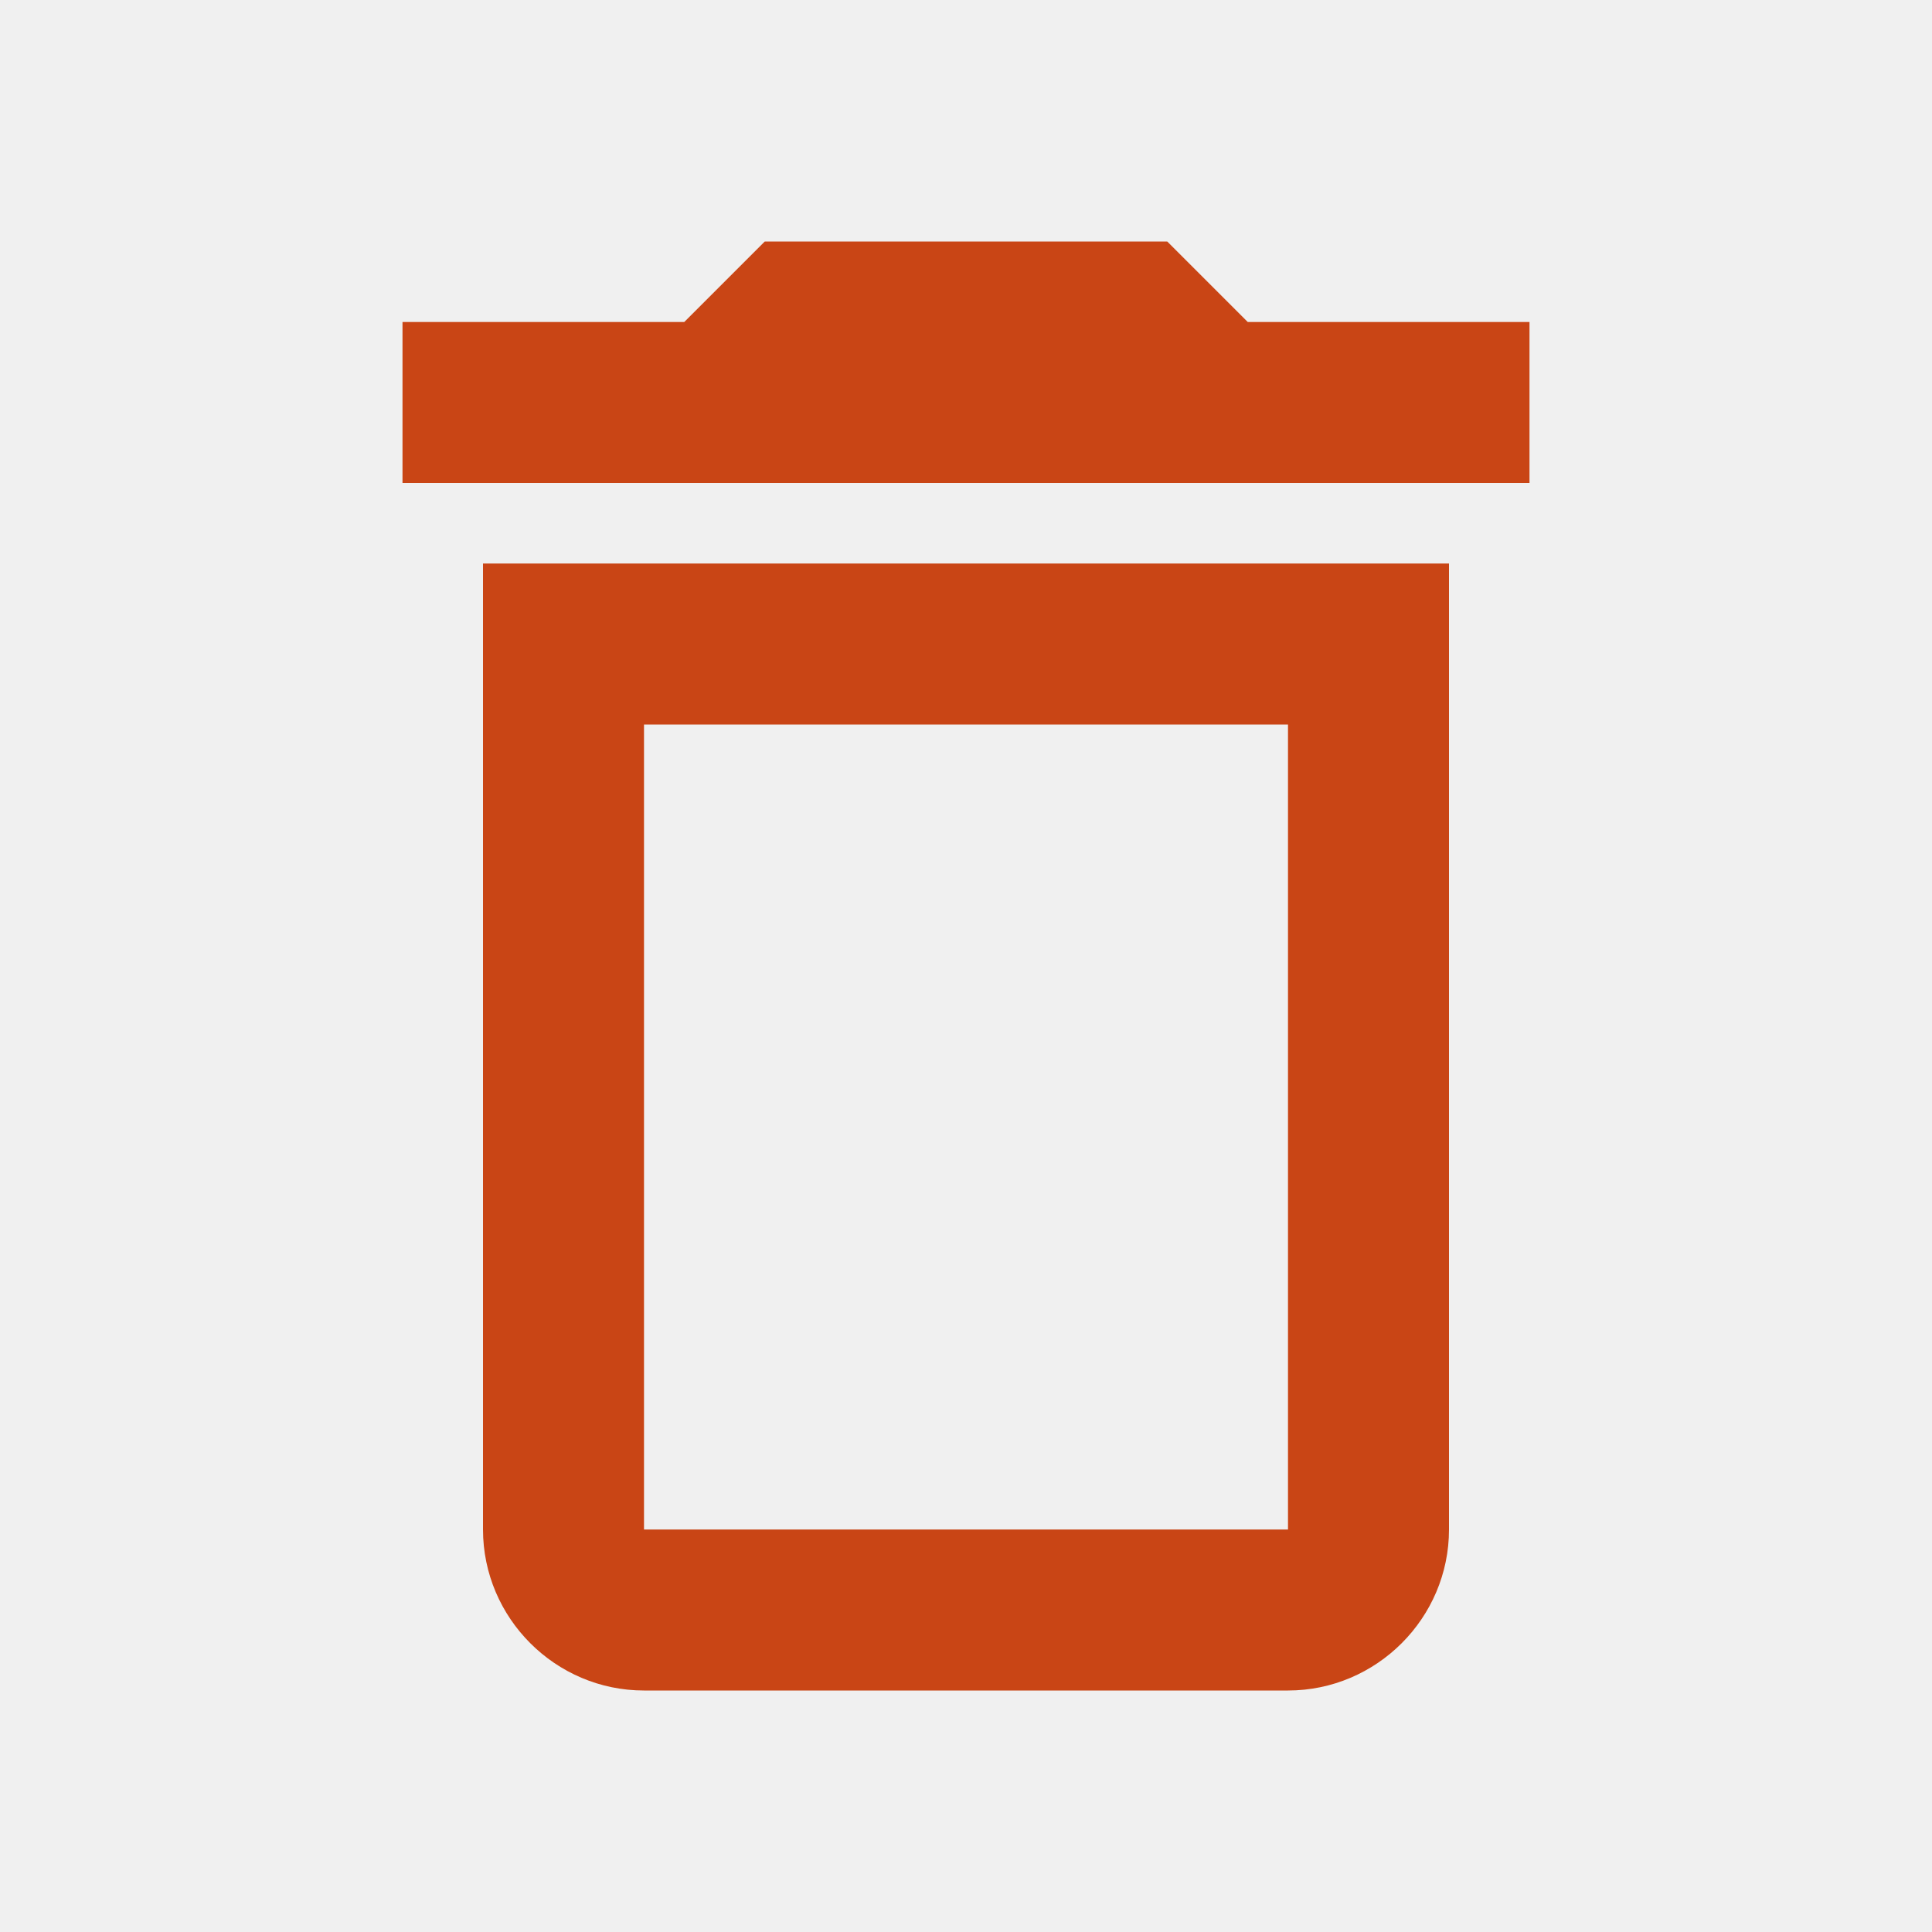
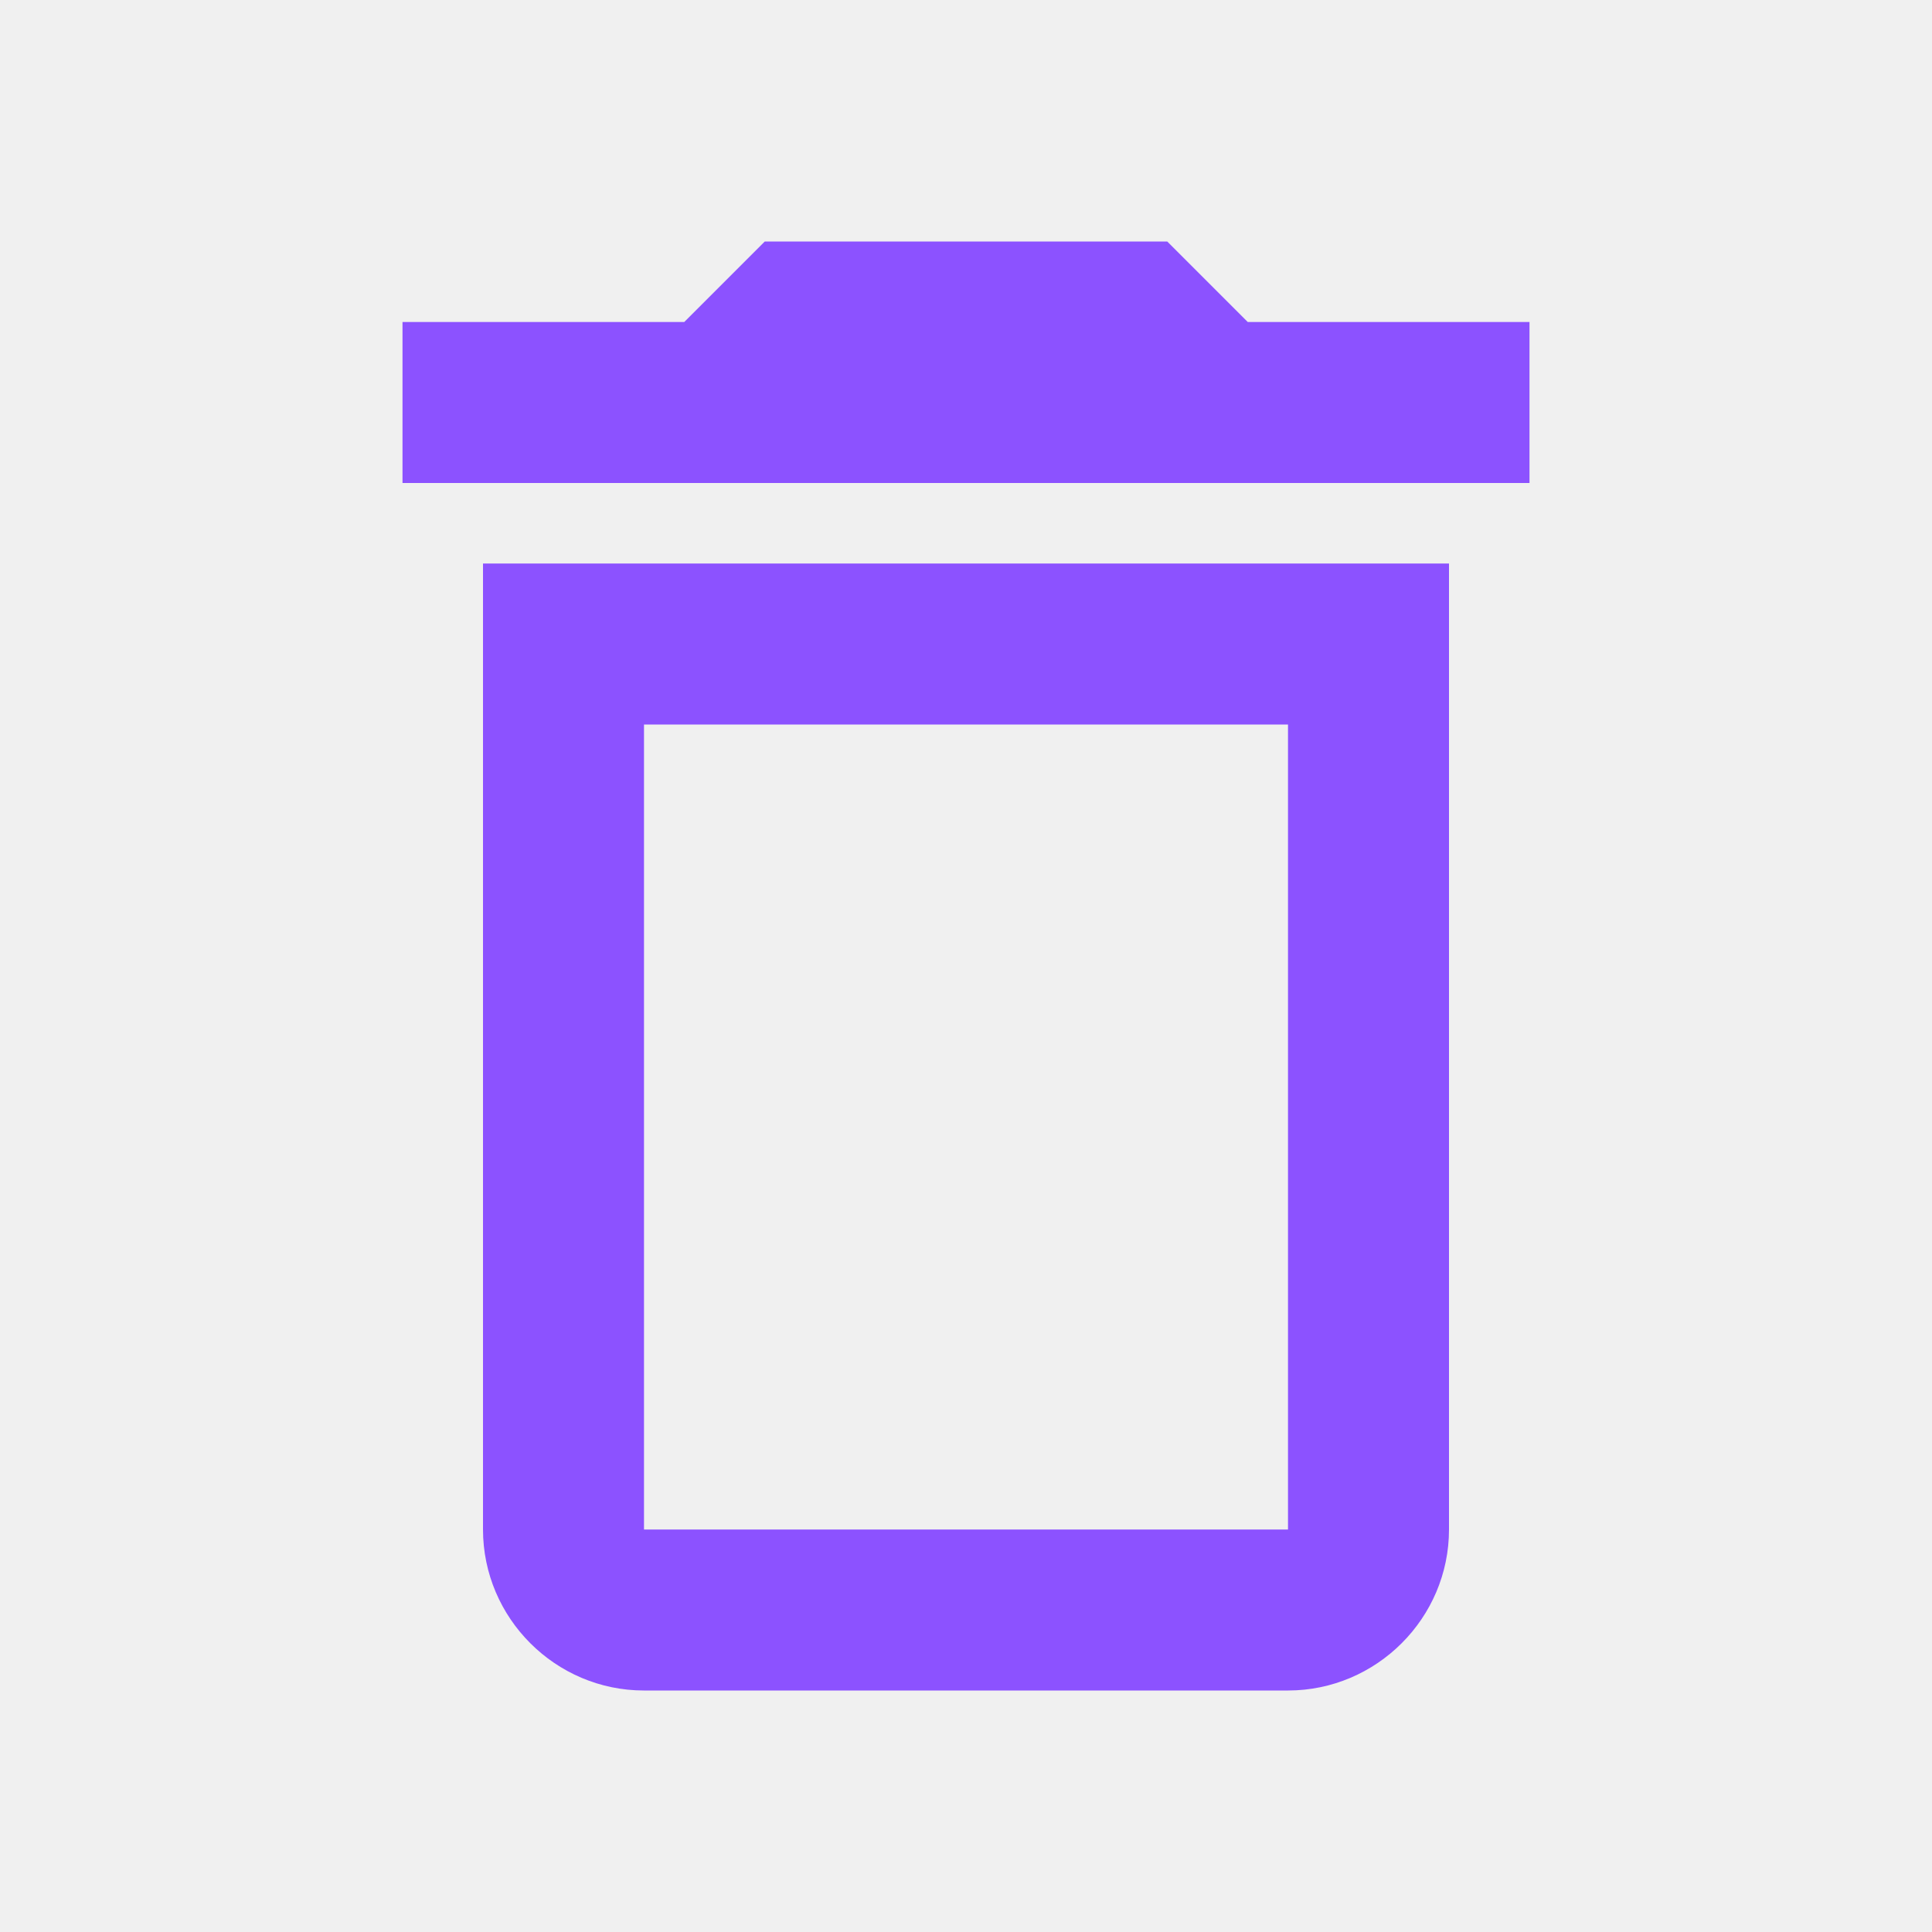
<svg xmlns="http://www.w3.org/2000/svg" width="24" height="24" viewBox="0 0 24 24" fill="none">
  <g clip-path="url(#clip0_1196_476)">
-     <path d="M6 19C6 20.1 6.9 21 8 21H16C17.1 21 18 20.1 18 19V7H6V19ZM8 9H16V19H8V9ZM15.5 4L14.5 3H9.5L8.5 4H5V6H19V4H15.5Z" fill="#C94515" />
+     <path d="M6 19C6 20.1 6.9 21 8 21H16C17.1 21 18 20.1 18 19V7H6V19ZM8 9H16V19H8V9ZM15.5 4L14.5 3H9.5L8.5 4H5V6H19V4H15.5Z" fill="#8c52ff" />
  </g>
  <defs>
    <clipPath id="clip0_1196_476">
      <rect width="24" height="24" fill="white" />
    </clipPath>
  </defs>
</svg>
